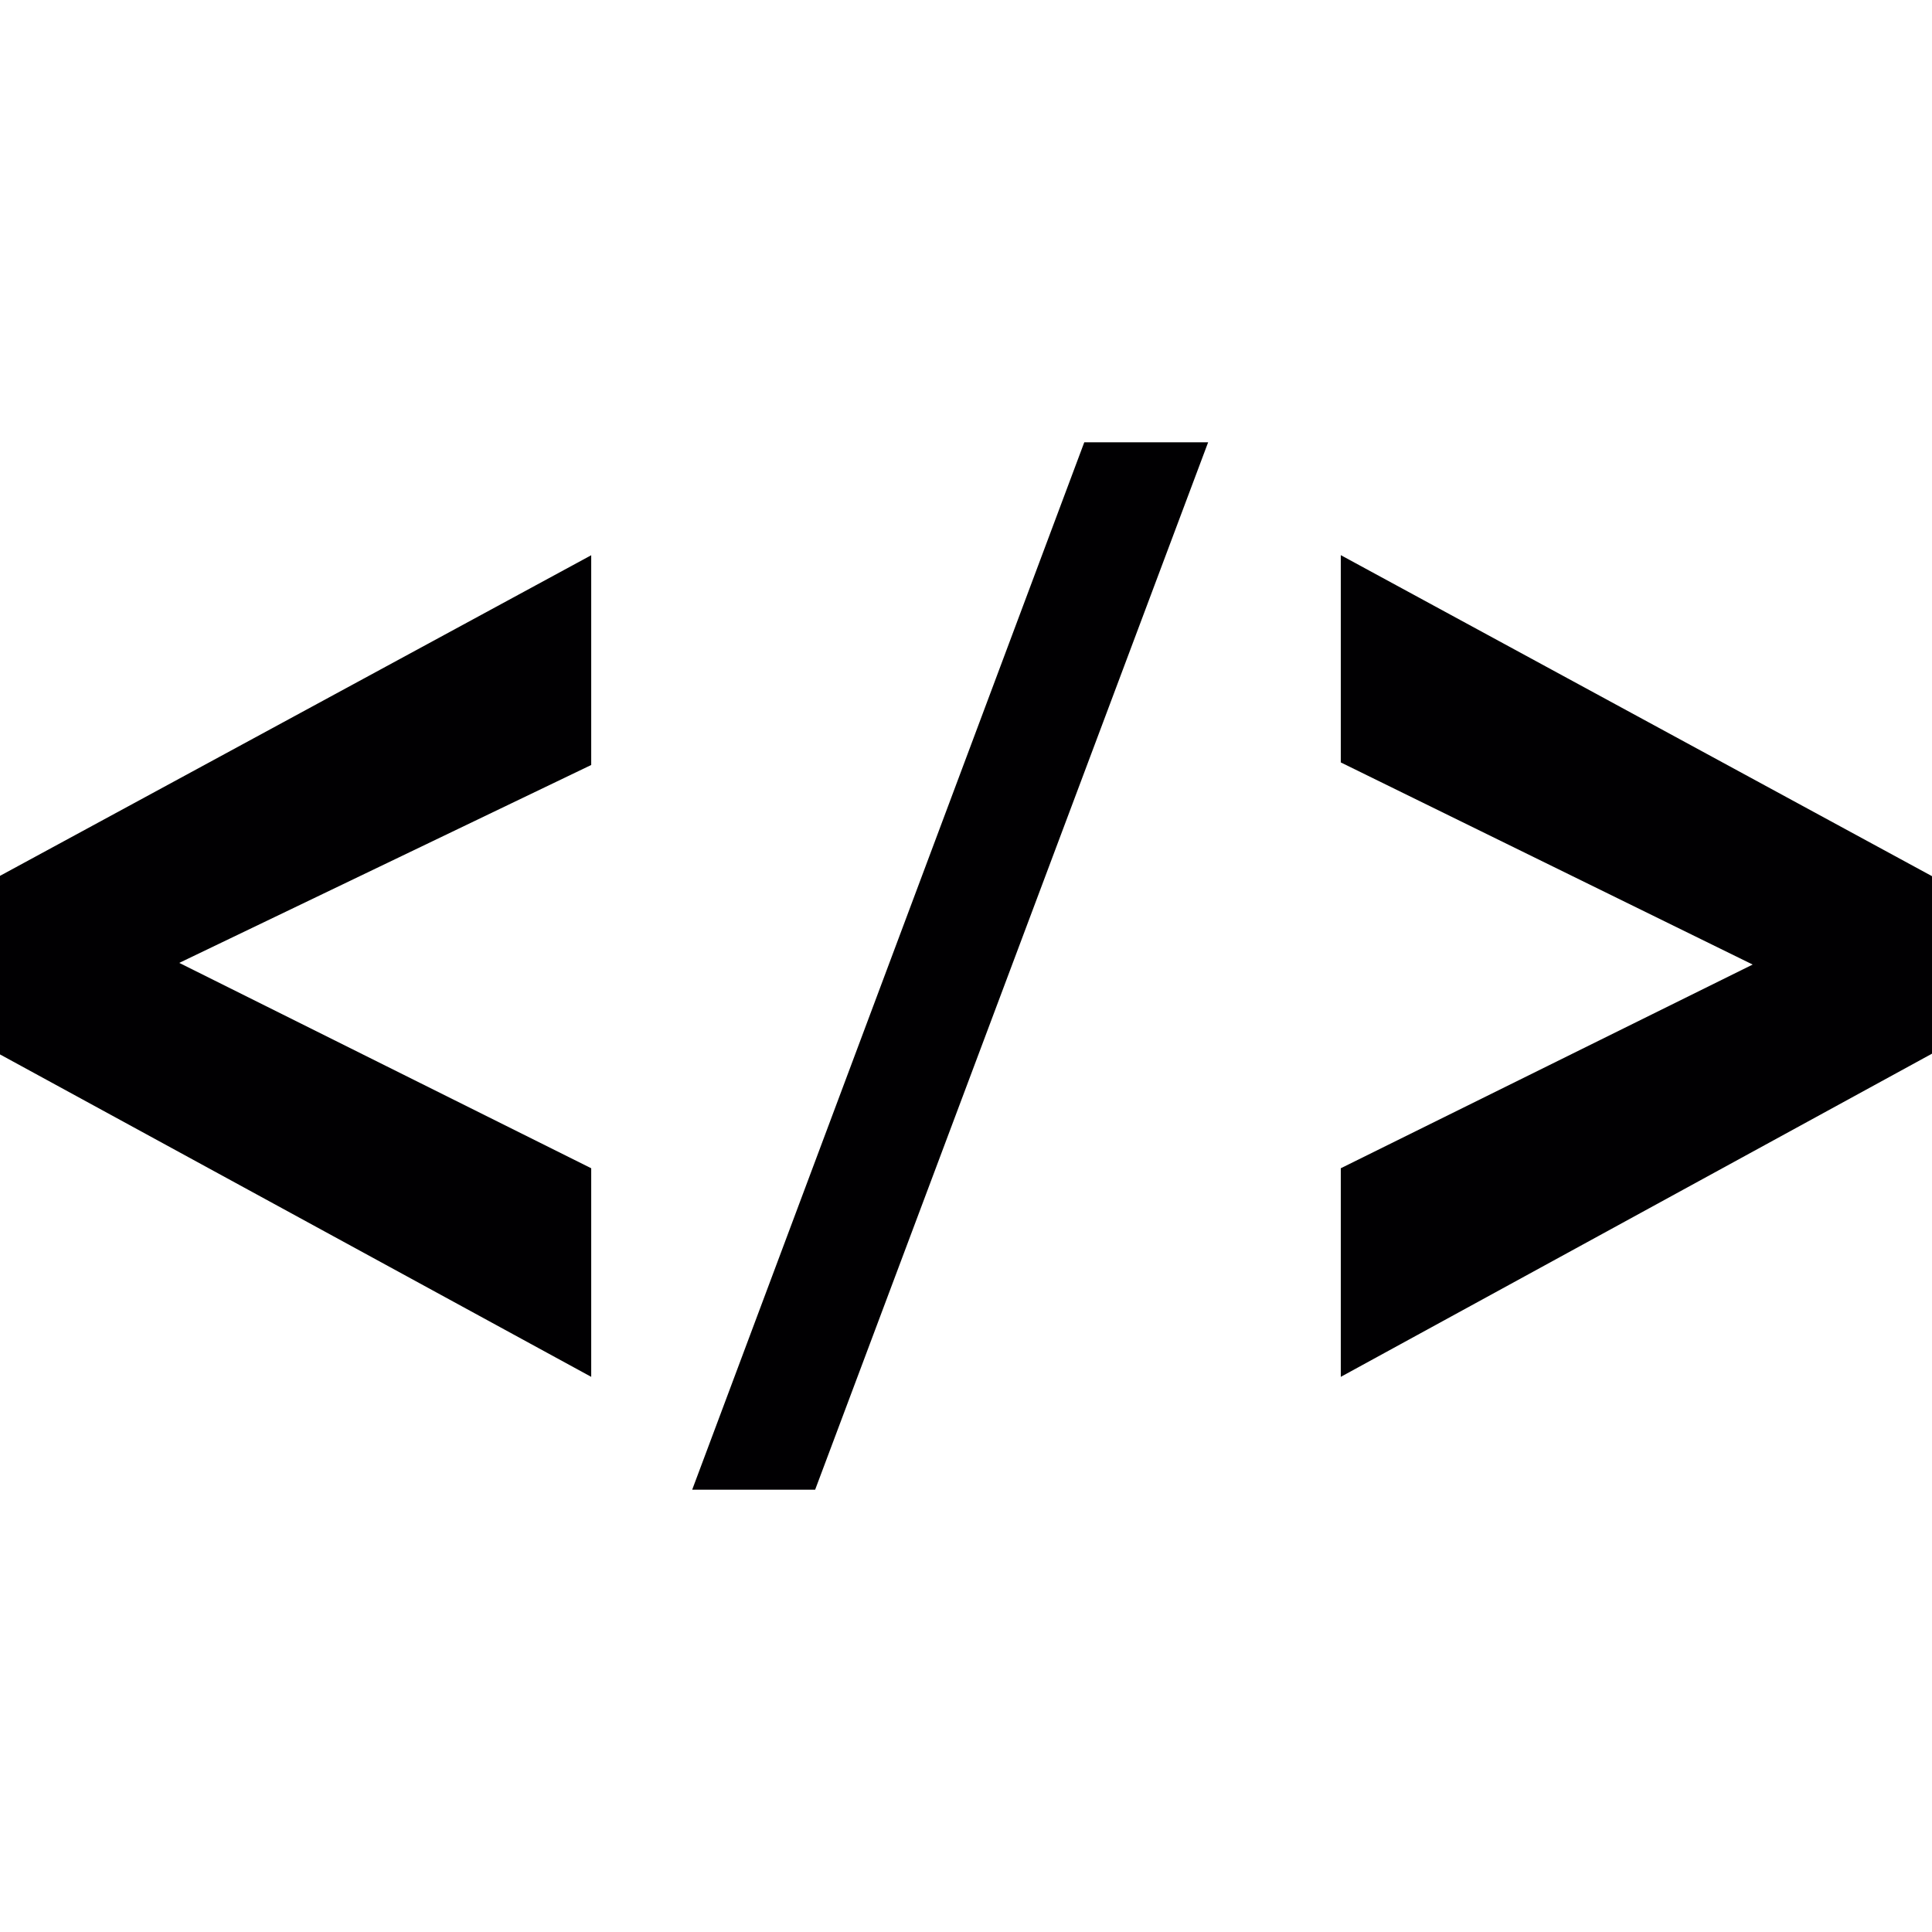
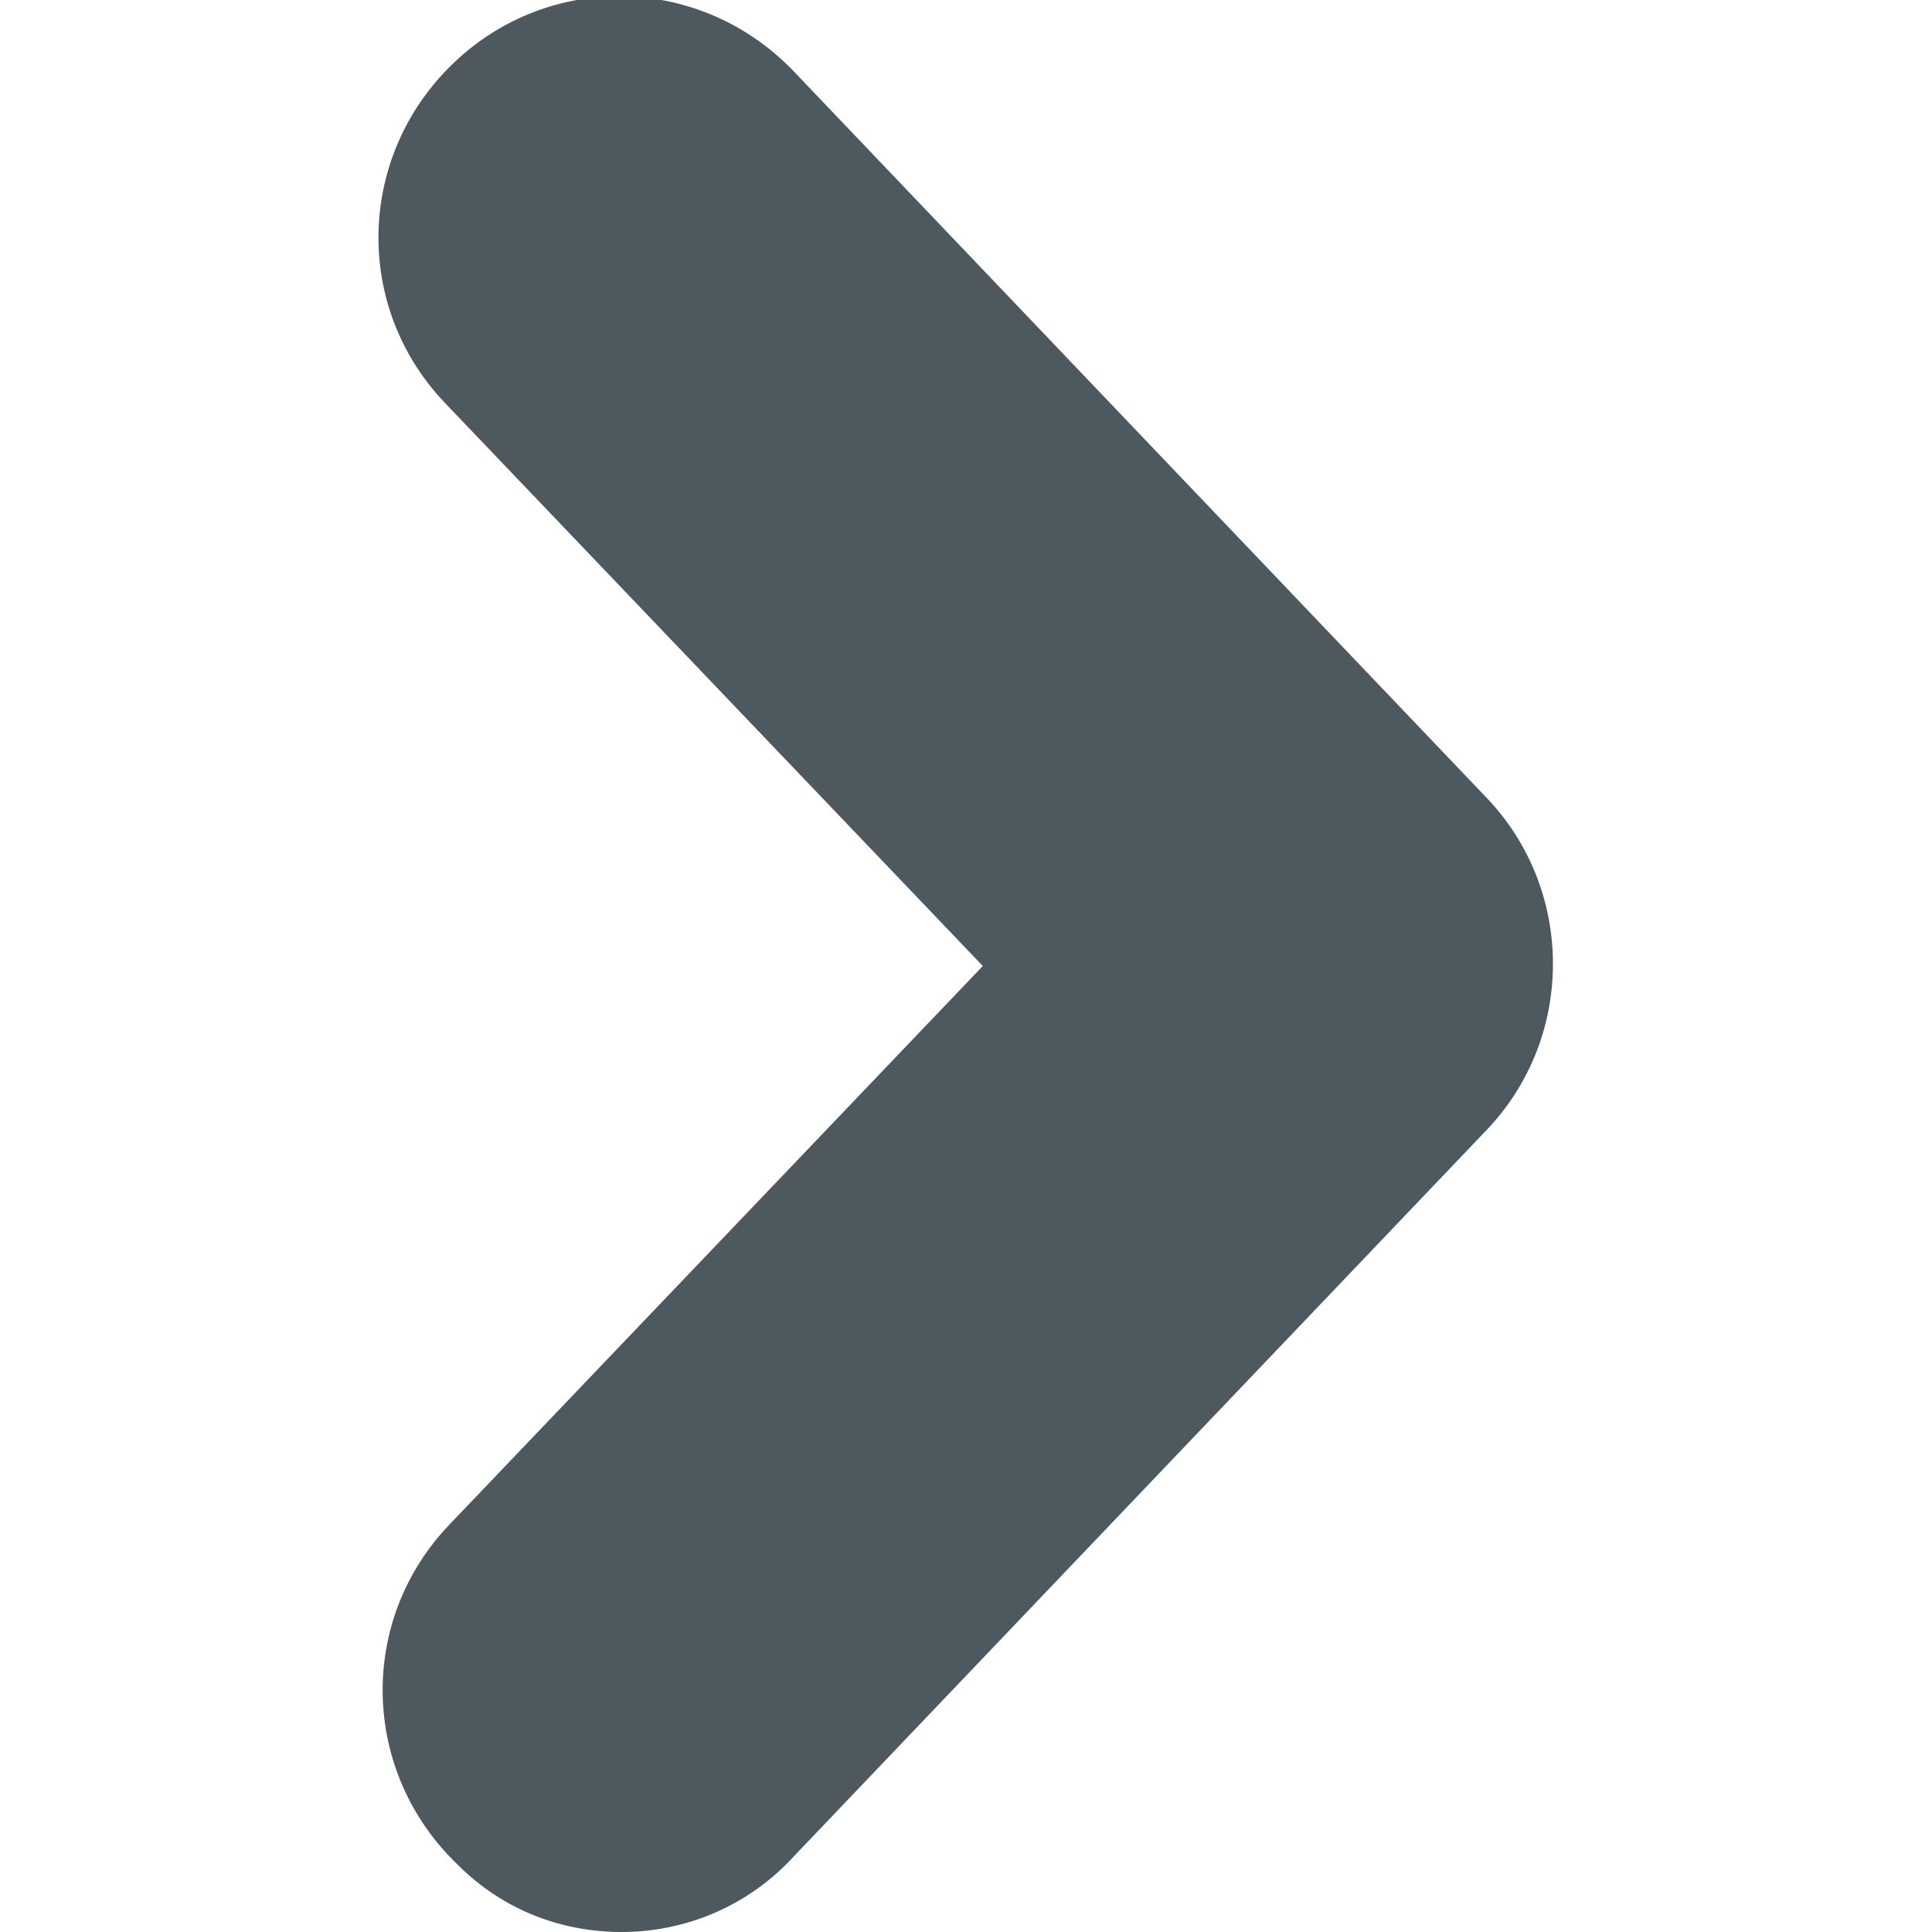
- <svg xmlns="http://www.w3.org/2000/svg" version="1.1" id="Capa_1" x="0px" y="0px" viewBox="0 0 502.664 502.664" style="enable-background:new 0 0 502.664 502.664;" xml:space="preserve">
+ <svg xmlns="http://www.w3.org/2000/svg" version="1.1" id="Capa_1" x="0px" y="0px" viewBox="0 0 46 46" style="enable-background:new 0 0 46 46;" xml:space="preserve">
+   <style type="text/css">
+ 	.st0{fill:#4D585F;}
+ </style>
  <g>
    <g>
-       <path style="fill:#010002;" d="M153.821,358.226L0,274.337v-46.463l153.821-83.414v54.574L46.636,250.523l107.185,53.431    C153.821,303.954,153.821,358.226,153.821,358.226z" />
-       <path style="fill:#010002;" d="M180.094,387.584L282.103,115.08h32.227L212.084,387.584H180.094z" />
-       <path style="fill:#010002;" d="M348.843,358.226v-54.272l107.164-52.999l-107.164-52.59v-53.927l153.821,83.522v46.183    L348.843,358.226z" />
+       <path class="st0" d="M14.8,46c-1.4,0-2.8-0.5-3.9-1.6c-2.3-2.2-2.4-5.8-0.2-8.1L23.4,23L10.6,9.6c-2.2-2.3-2.1-5.9,0.2-8.1    c2.3-2.2,5.9-2.1,8.1,0.2L35.4,19c2.1,2.2,2.1,5.7,0,7.9L18.9,44.2C17.8,45.4,16.3,46,14.8,46z" />
    </g>
-     <g>
- 	</g>
-     <g>
- 	</g>
-     <g>
- 	</g>
-     <g>
- 	</g>
-     <g>
- 	</g>
-     <g>
- 	</g>
-     <g>
- 	</g>
-     <g>
- 	</g>
-     <g>
- 	</g>
-     <g>
- 	</g>
-     <g>
- 	</g>
-     <g>
- 	</g>
-     <g>
- 	</g>
-     <g>
- 	</g>
-     <g>
- 	</g>
  </g>
-   <g>
- </g>
-   <g>
- </g>
-   <g>
- </g>
-   <g>
- </g>
-   <g>
- </g>
-   <g>
- </g>
-   <g>
- </g>
-   <g>
- </g>
-   <g>
- </g>
-   <g>
- </g>
-   <g>
- </g>
-   <g>
- </g>
-   <g>
- </g>
-   <g>
- </g>
-   <g>
- </g>
</svg>
